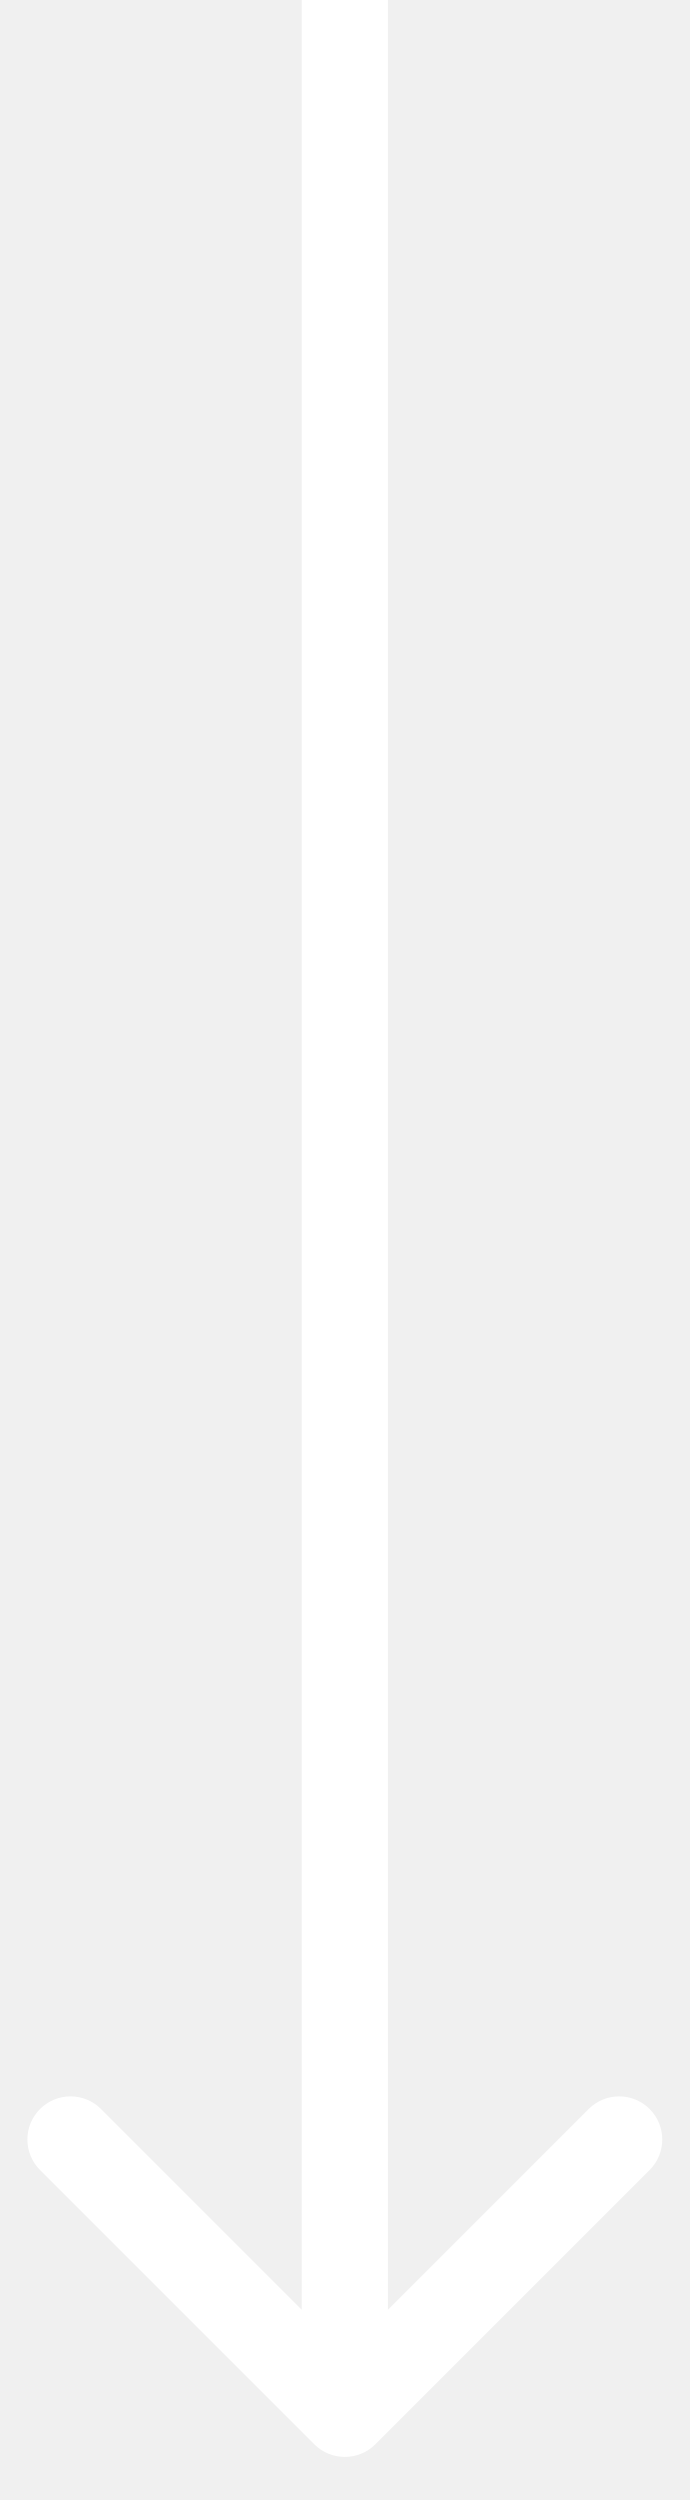
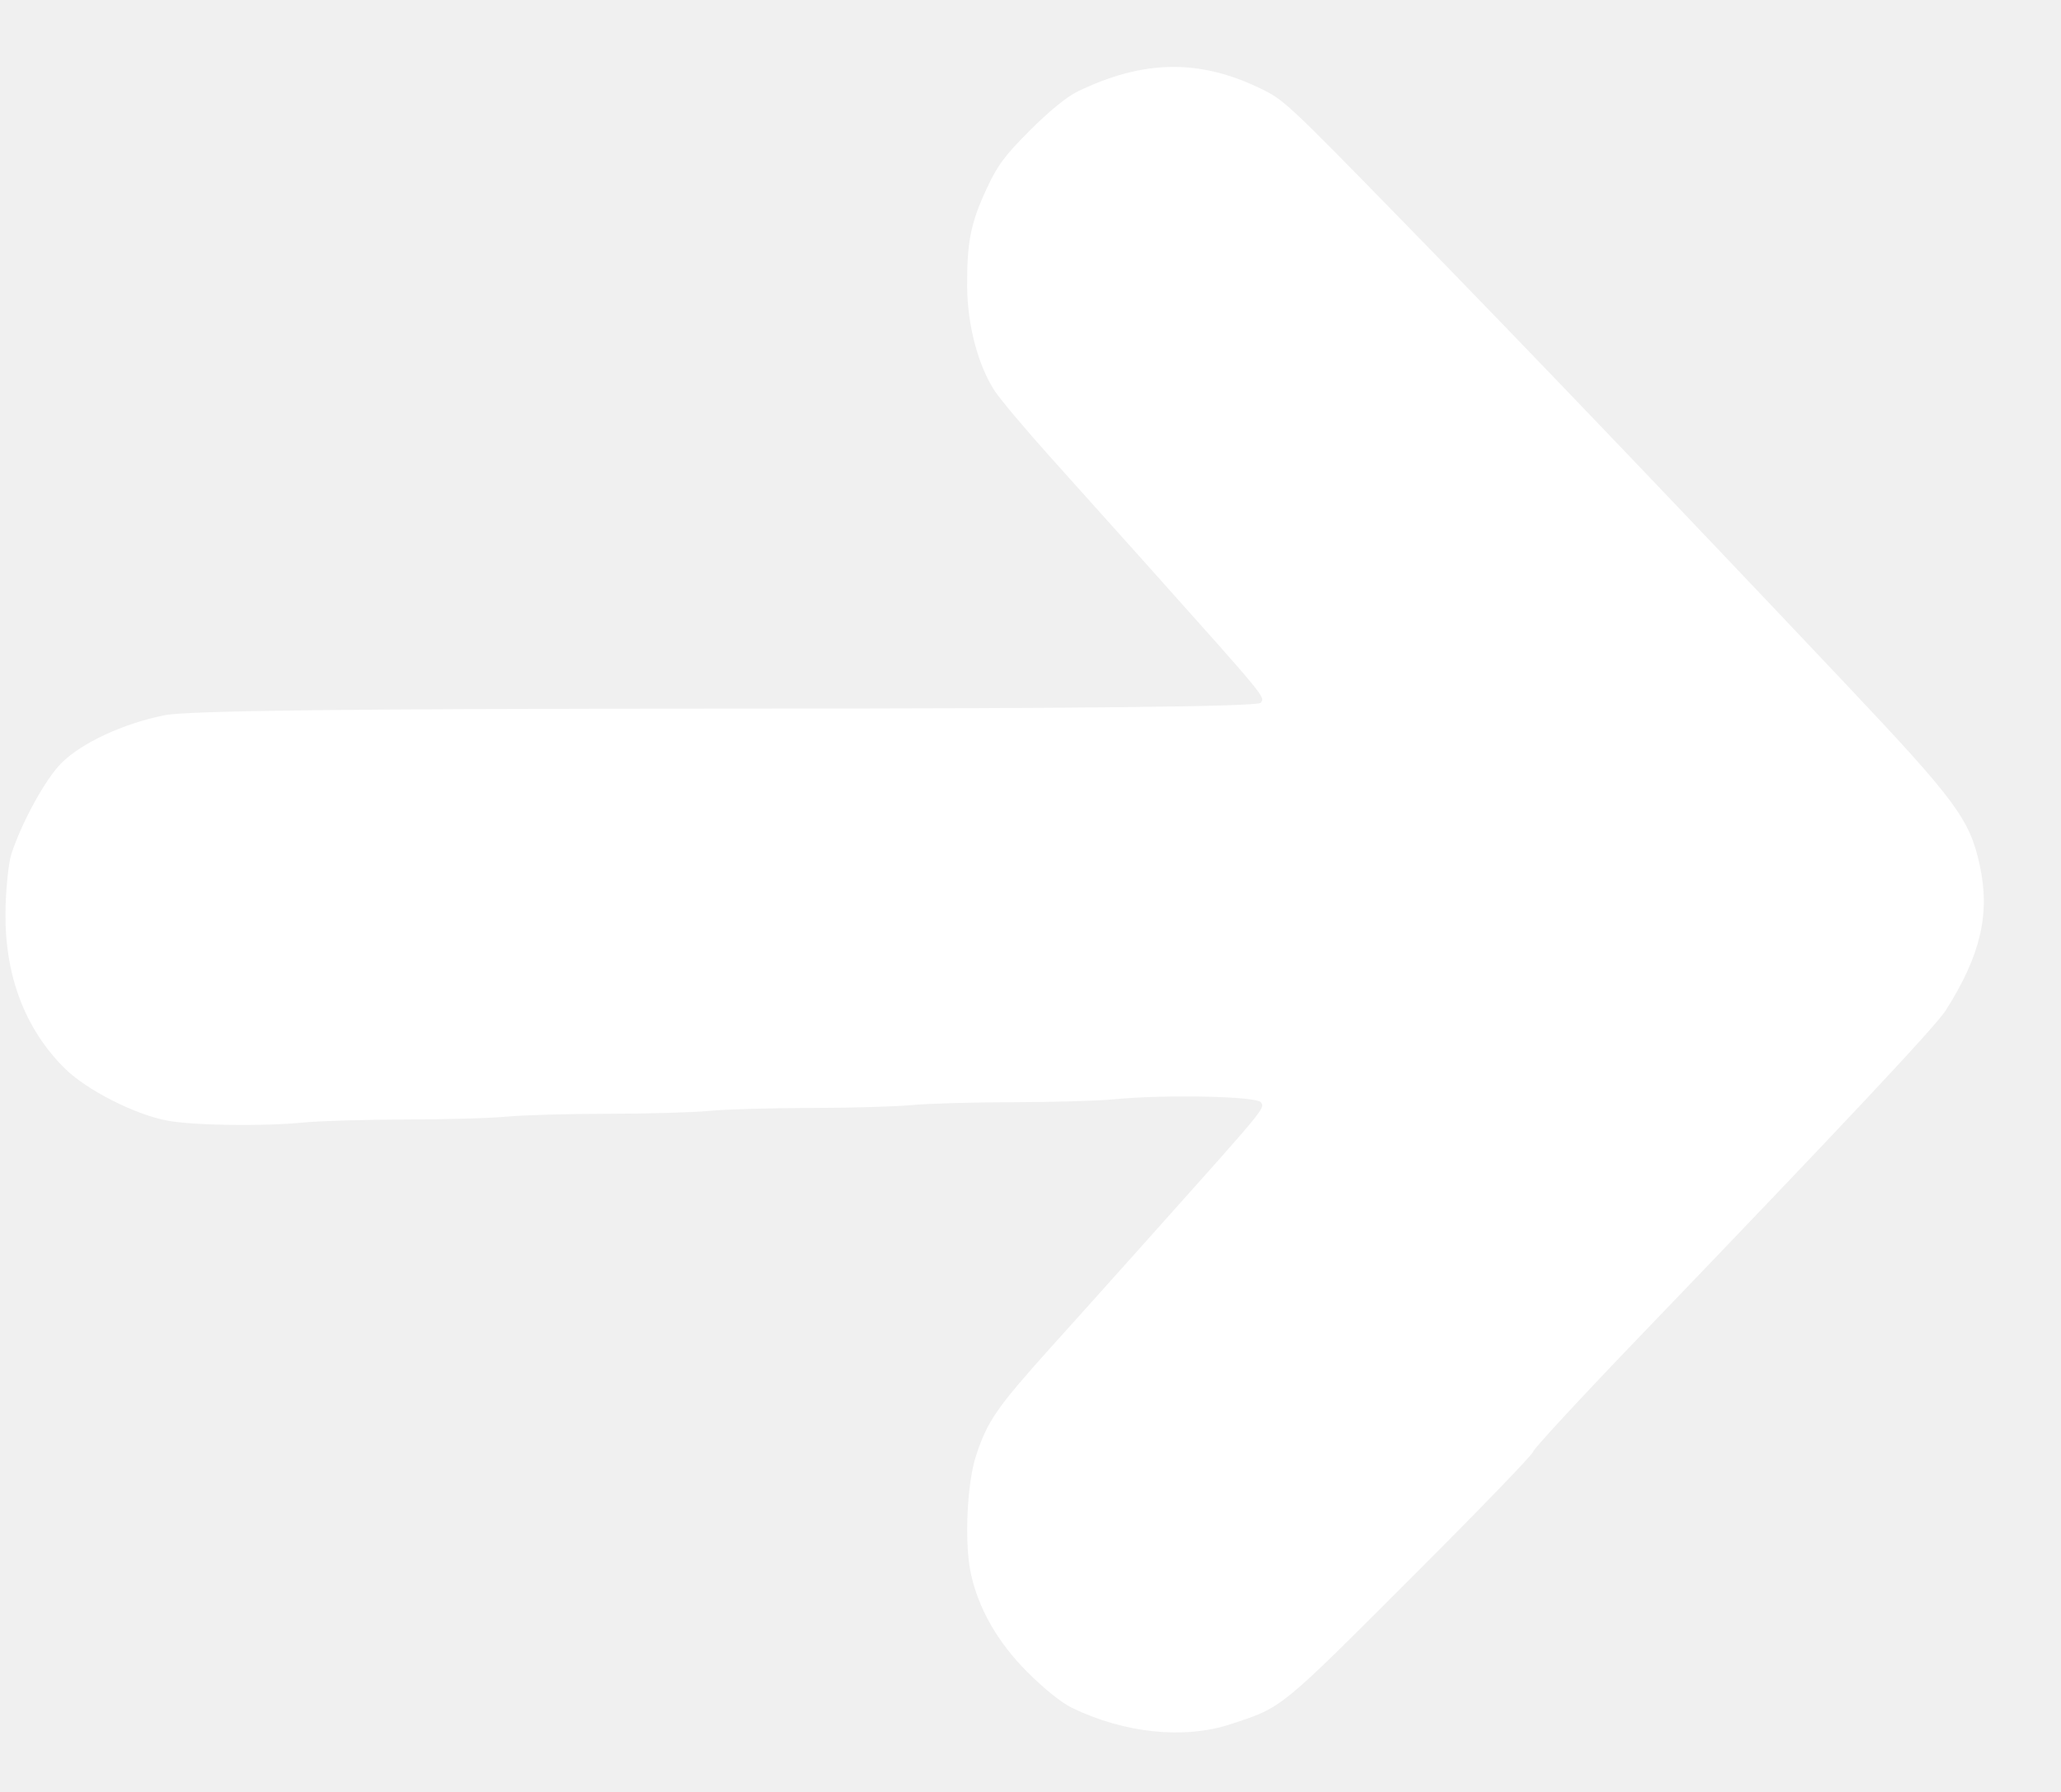
- <svg xmlns="http://www.w3.org/2000/svg" width="8" height="29" viewBox="0 0 8 29" fill="none">
-   <path d="M3.646 28.354C3.842 28.549 4.158 28.549 4.354 28.354L7.536 25.172C7.731 24.976 7.731 24.66 7.536 24.465C7.34 24.269 7.024 24.269 6.828 24.465L4 27.293L1.172 24.465C0.976 24.269 0.66 24.269 0.464 24.465C0.269 24.66 0.269 24.976 0.464 25.172L3.646 28.354ZM3.5 -2.18557e-08L3.5 28L4.5 28L4.5 2.18557e-08L3.5 -2.18557e-08Z" fill="white" />
+ <svg xmlns="http://www.w3.org/2000/svg" width="23" height="20" viewBox="0 0 23 20" fill="none">
+   <path fill-rule="evenodd" clip-rule="evenodd" d="M17.108 16.204C17.108 16.178 17.651 15.59 18.316 14.899C20.565 12.559 21.6 11.456 21.714 11.277C22.103 10.664 22.212 10.2 22.093 9.656C21.98 9.141 21.831 8.939 20.579 7.614C18.54 5.457 17.042 3.892 15.703 2.519C14.367 1.15 14.331 1.116 14.069 0.989C13.382 0.656 12.761 0.666 12.026 1.021C11.906 1.079 11.716 1.234 11.499 1.45C11.216 1.733 11.135 1.84 11.015 2.097C10.833 2.486 10.79 2.699 10.793 3.2C10.796 3.63 10.916 4.082 11.102 4.365C11.166 4.462 11.445 4.793 11.722 5.102C12 5.411 12.481 5.947 12.791 6.294C14.151 7.815 14.117 7.775 14.07 7.844C14.041 7.887 12.033 7.909 8.112 7.909C3.914 7.91 2.092 7.931 1.835 7.983C1.374 8.076 0.91 8.292 0.685 8.517C0.508 8.694 0.242 9.178 0.127 9.532C0.093 9.64 0.063 9.938 0.061 10.195C0.056 10.896 0.281 11.485 0.721 11.923C0.963 12.164 1.507 12.441 1.87 12.508C2.164 12.562 2.943 12.573 3.392 12.528C3.569 12.511 4.078 12.496 4.522 12.495C4.967 12.495 5.476 12.48 5.653 12.463C5.83 12.446 6.339 12.431 6.783 12.431C7.228 12.431 7.736 12.416 7.914 12.399C8.091 12.381 8.599 12.367 9.044 12.366C9.489 12.366 9.997 12.351 10.175 12.334C10.352 12.317 10.86 12.302 11.305 12.302C11.749 12.301 12.258 12.287 12.435 12.269C13.001 12.214 14.024 12.235 14.071 12.303C14.117 12.372 14.148 12.335 12.791 13.852C12.481 14.199 12 14.736 11.722 15.044C11.121 15.713 11.017 15.864 10.891 16.251C10.792 16.557 10.762 17.205 10.831 17.545C10.912 17.943 11.132 18.33 11.467 18.664C11.655 18.852 11.847 19.005 11.962 19.061C12.551 19.346 13.215 19.414 13.733 19.244C14.314 19.053 14.272 19.087 15.748 17.611C16.496 16.864 17.108 16.231 17.108 16.204Z" fill="white" />
</svg>
